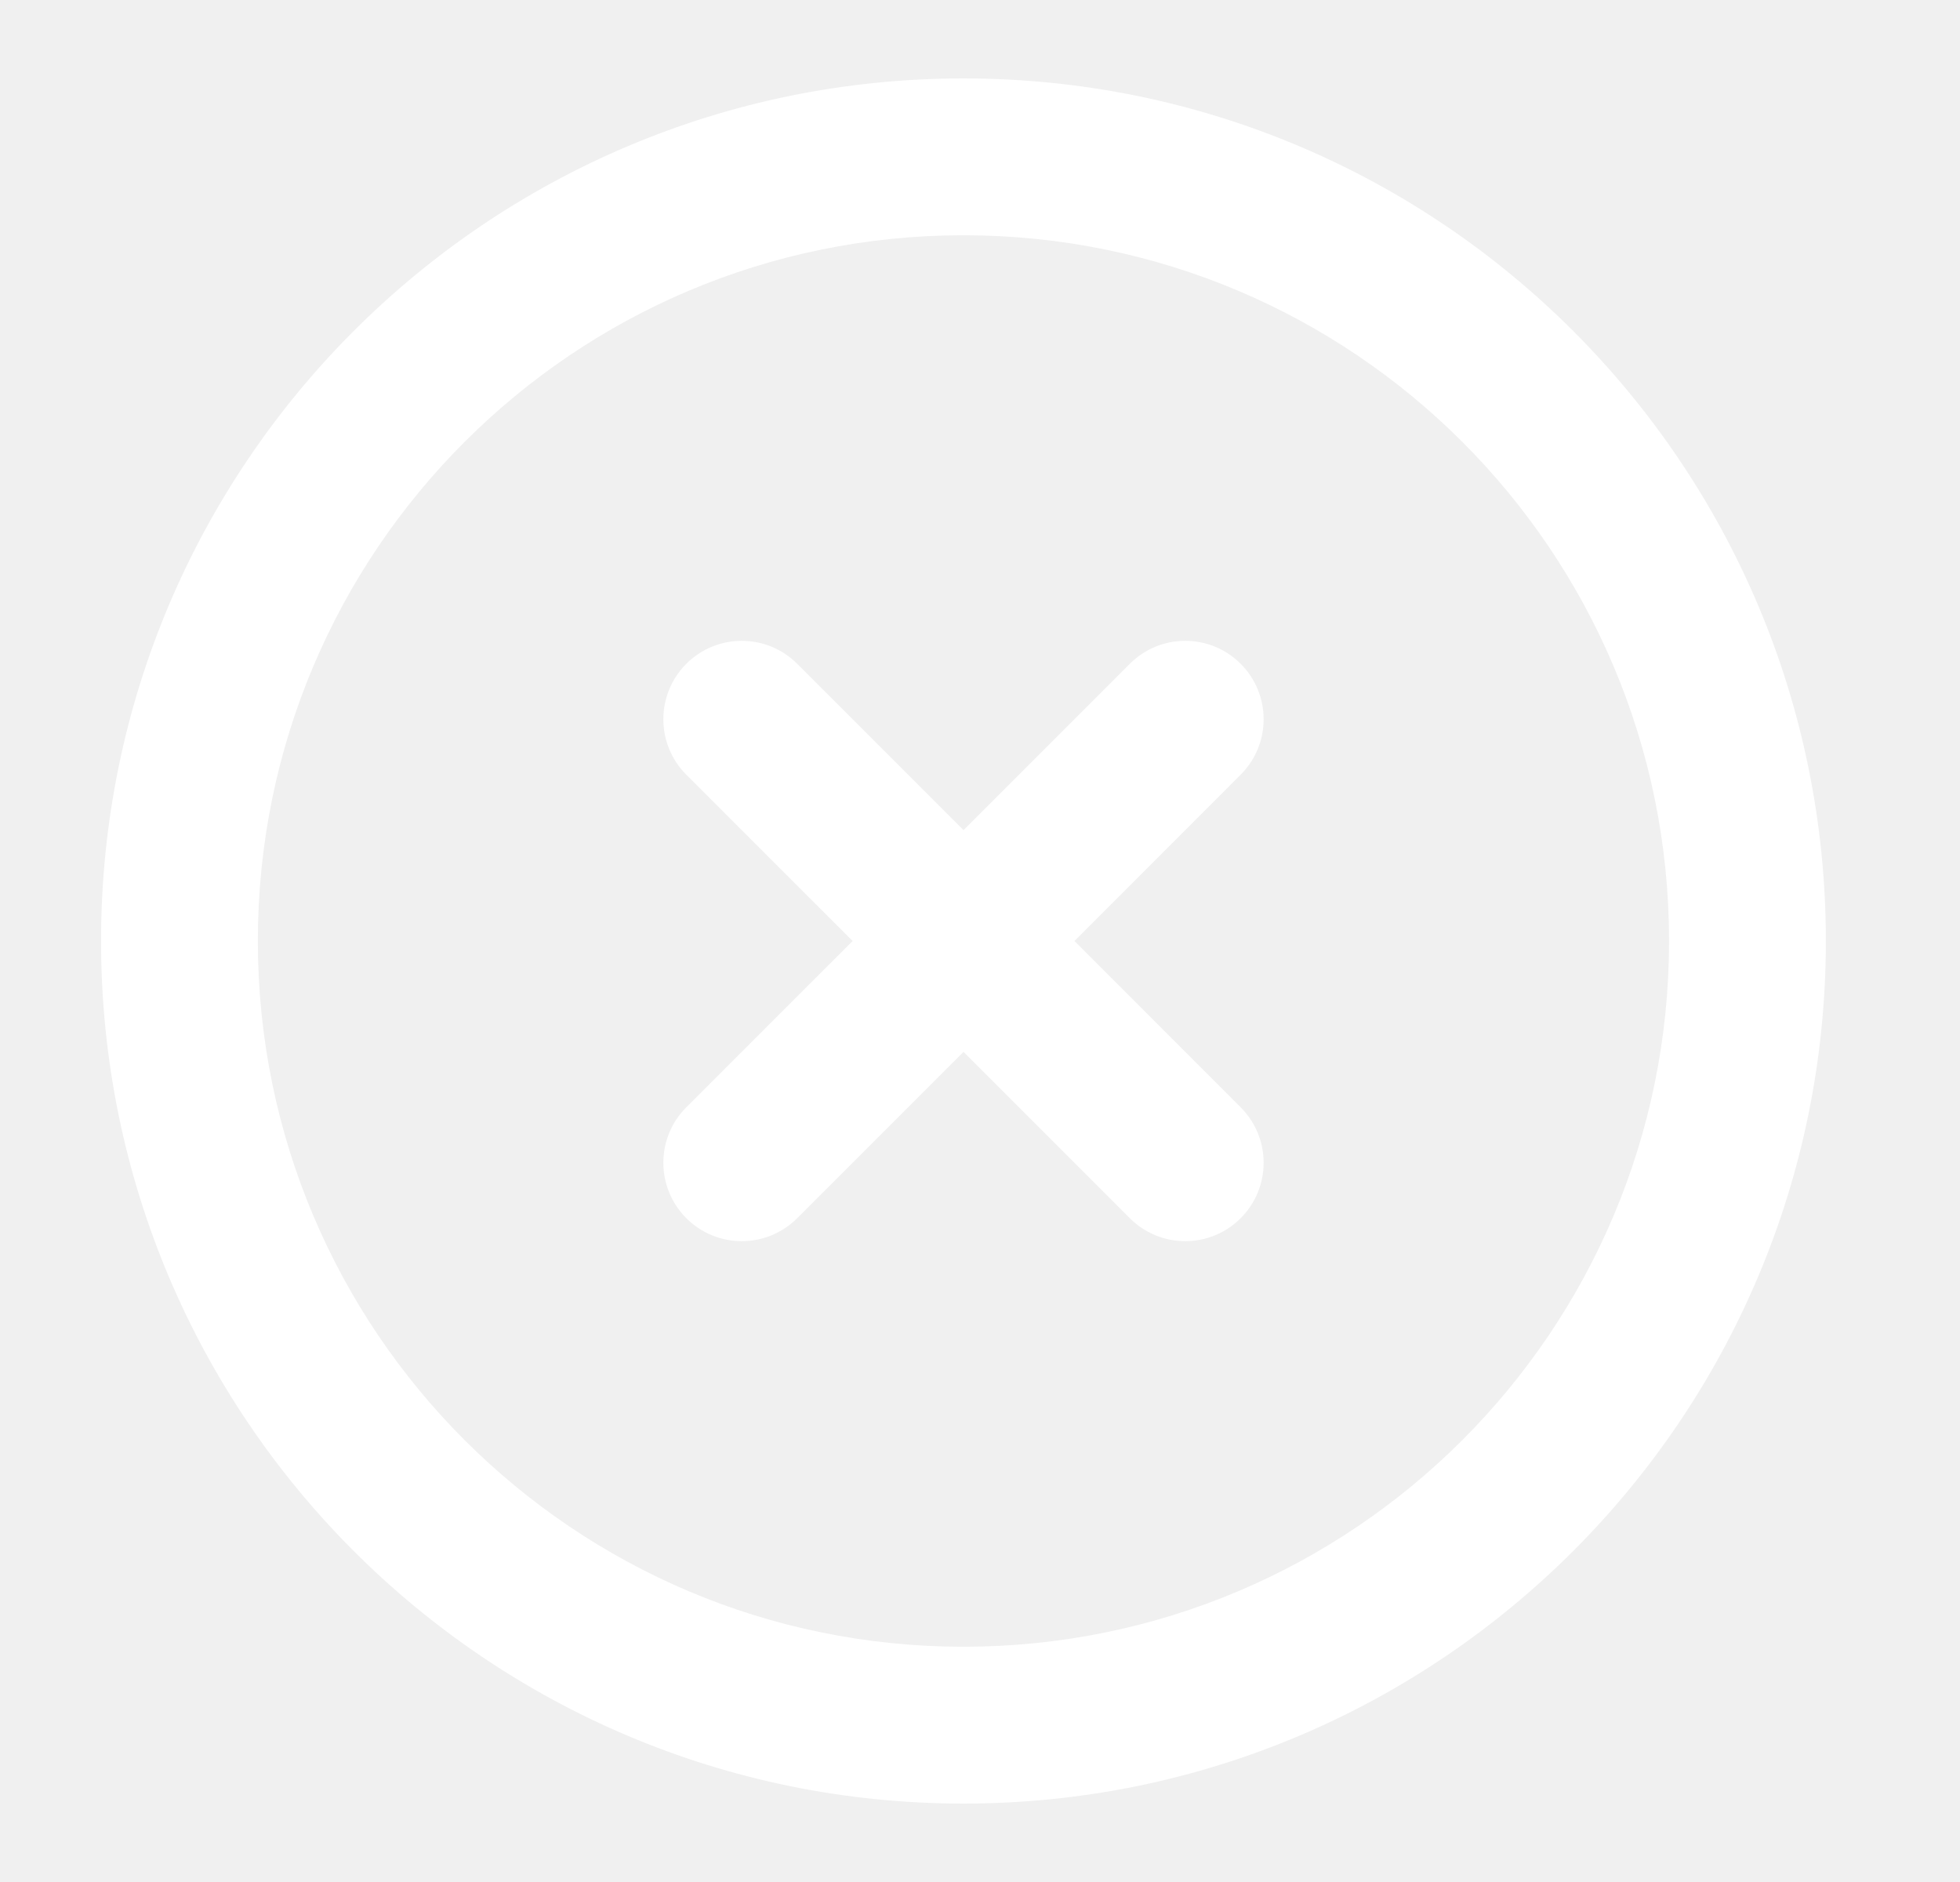
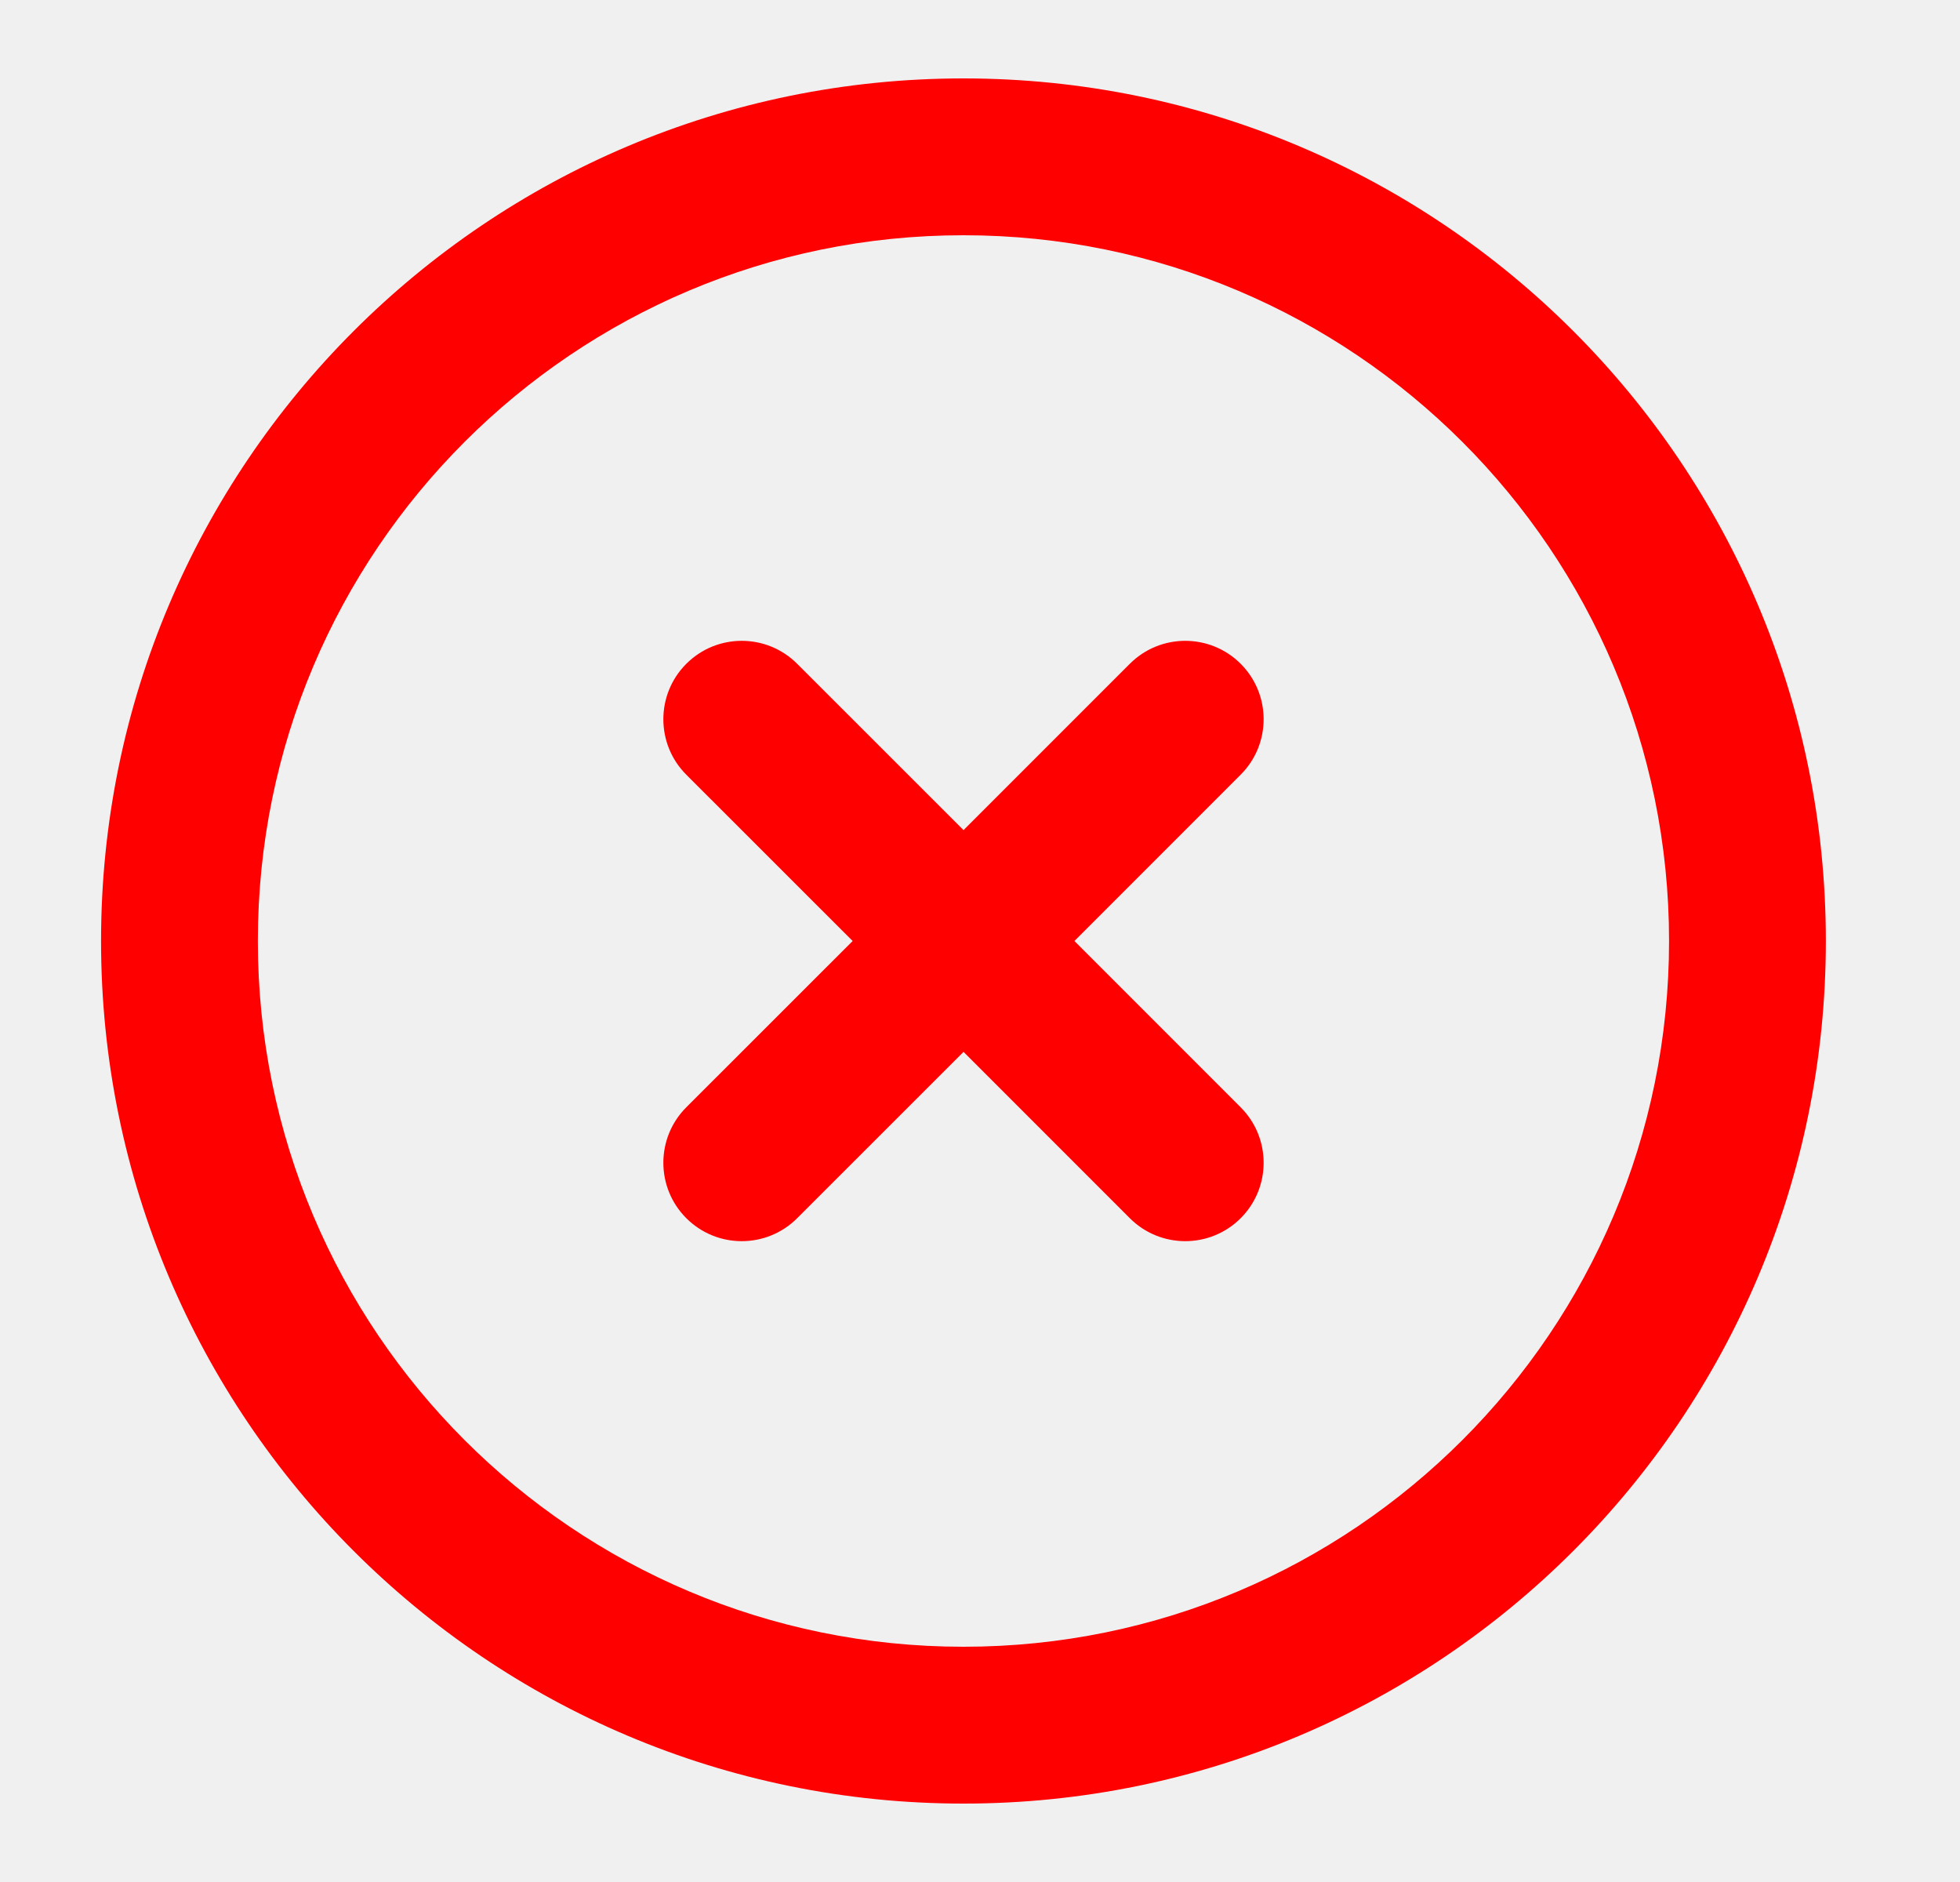
- <svg xmlns="http://www.w3.org/2000/svg" width="50" height="48" viewBox="0 0 50 48" fill="none">
-   <path fill-rule="evenodd" clip-rule="evenodd" d="M2.578 24C2.578 11.849 12.428 2 24.578 2C36.729 2 46.578 11.849 46.578 24C46.578 36.151 36.729 46 24.578 46C12.428 46 2.578 36.151 2.578 24ZM24.578 6C14.637 6 6.578 14.059 6.578 24C6.578 33.941 14.637 42 24.578 42C34.52 42 42.578 33.941 42.578 24C42.578 14.059 34.52 6 24.578 6ZM17.508 16.93C18.289 16.149 19.555 16.149 20.336 16.93L24.58 21.172L28.822 16.93C29.603 16.149 30.869 16.149 31.65 16.93C32.431 17.711 32.431 18.977 31.65 19.758L27.409 24L31.65 28.242C32.431 29.023 32.431 30.289 31.65 31.07C30.869 31.851 29.603 31.851 28.822 31.07L24.58 26.828L20.336 31.07C19.555 31.851 18.289 31.851 17.508 31.07C16.727 30.289 16.727 29.022 17.508 28.241L21.751 24L17.508 19.759C16.727 18.978 16.727 17.711 17.508 16.93Z" fill="white" />
+ <svg xmlns="http://www.w3.org/2000/svg" width="25" height="24" viewBox="0 0 50 48" fill="none">
+   <path fill-rule="evenodd" clip-rule="evenodd" d="M2.578 24C2.578 11.849 12.428 2 24.578 2C36.729 2 46.578 11.849 46.578 24C46.578 36.151 36.729 46 24.578 46C12.428 46 2.578 36.151 2.578 24ZM24.578 6C14.637 6 6.578 14.059 6.578 24C6.578 33.941 14.637 42 24.578 42C34.52 42 42.578 33.941 42.578 24C42.578 14.059 34.52 6 24.578 6ZM17.508 16.93C18.289 16.149 19.555 16.149 20.336 16.93L24.58 21.172L28.822 16.93C29.603 16.149 30.869 16.149 31.65 16.93C32.431 17.711 32.431 18.977 31.65 19.758L27.409 24L31.65 28.242C32.431 29.023 32.431 30.289 31.65 31.07C30.869 31.851 29.603 31.851 28.822 31.07L24.58 26.828L20.336 31.07C19.555 31.851 18.289 31.851 17.508 31.07C16.727 30.289 16.727 29.022 17.508 28.241L21.751 24L17.508 19.759C16.727 18.978 16.727 17.711 17.508 16.93Z" fill="red" />
</svg>
